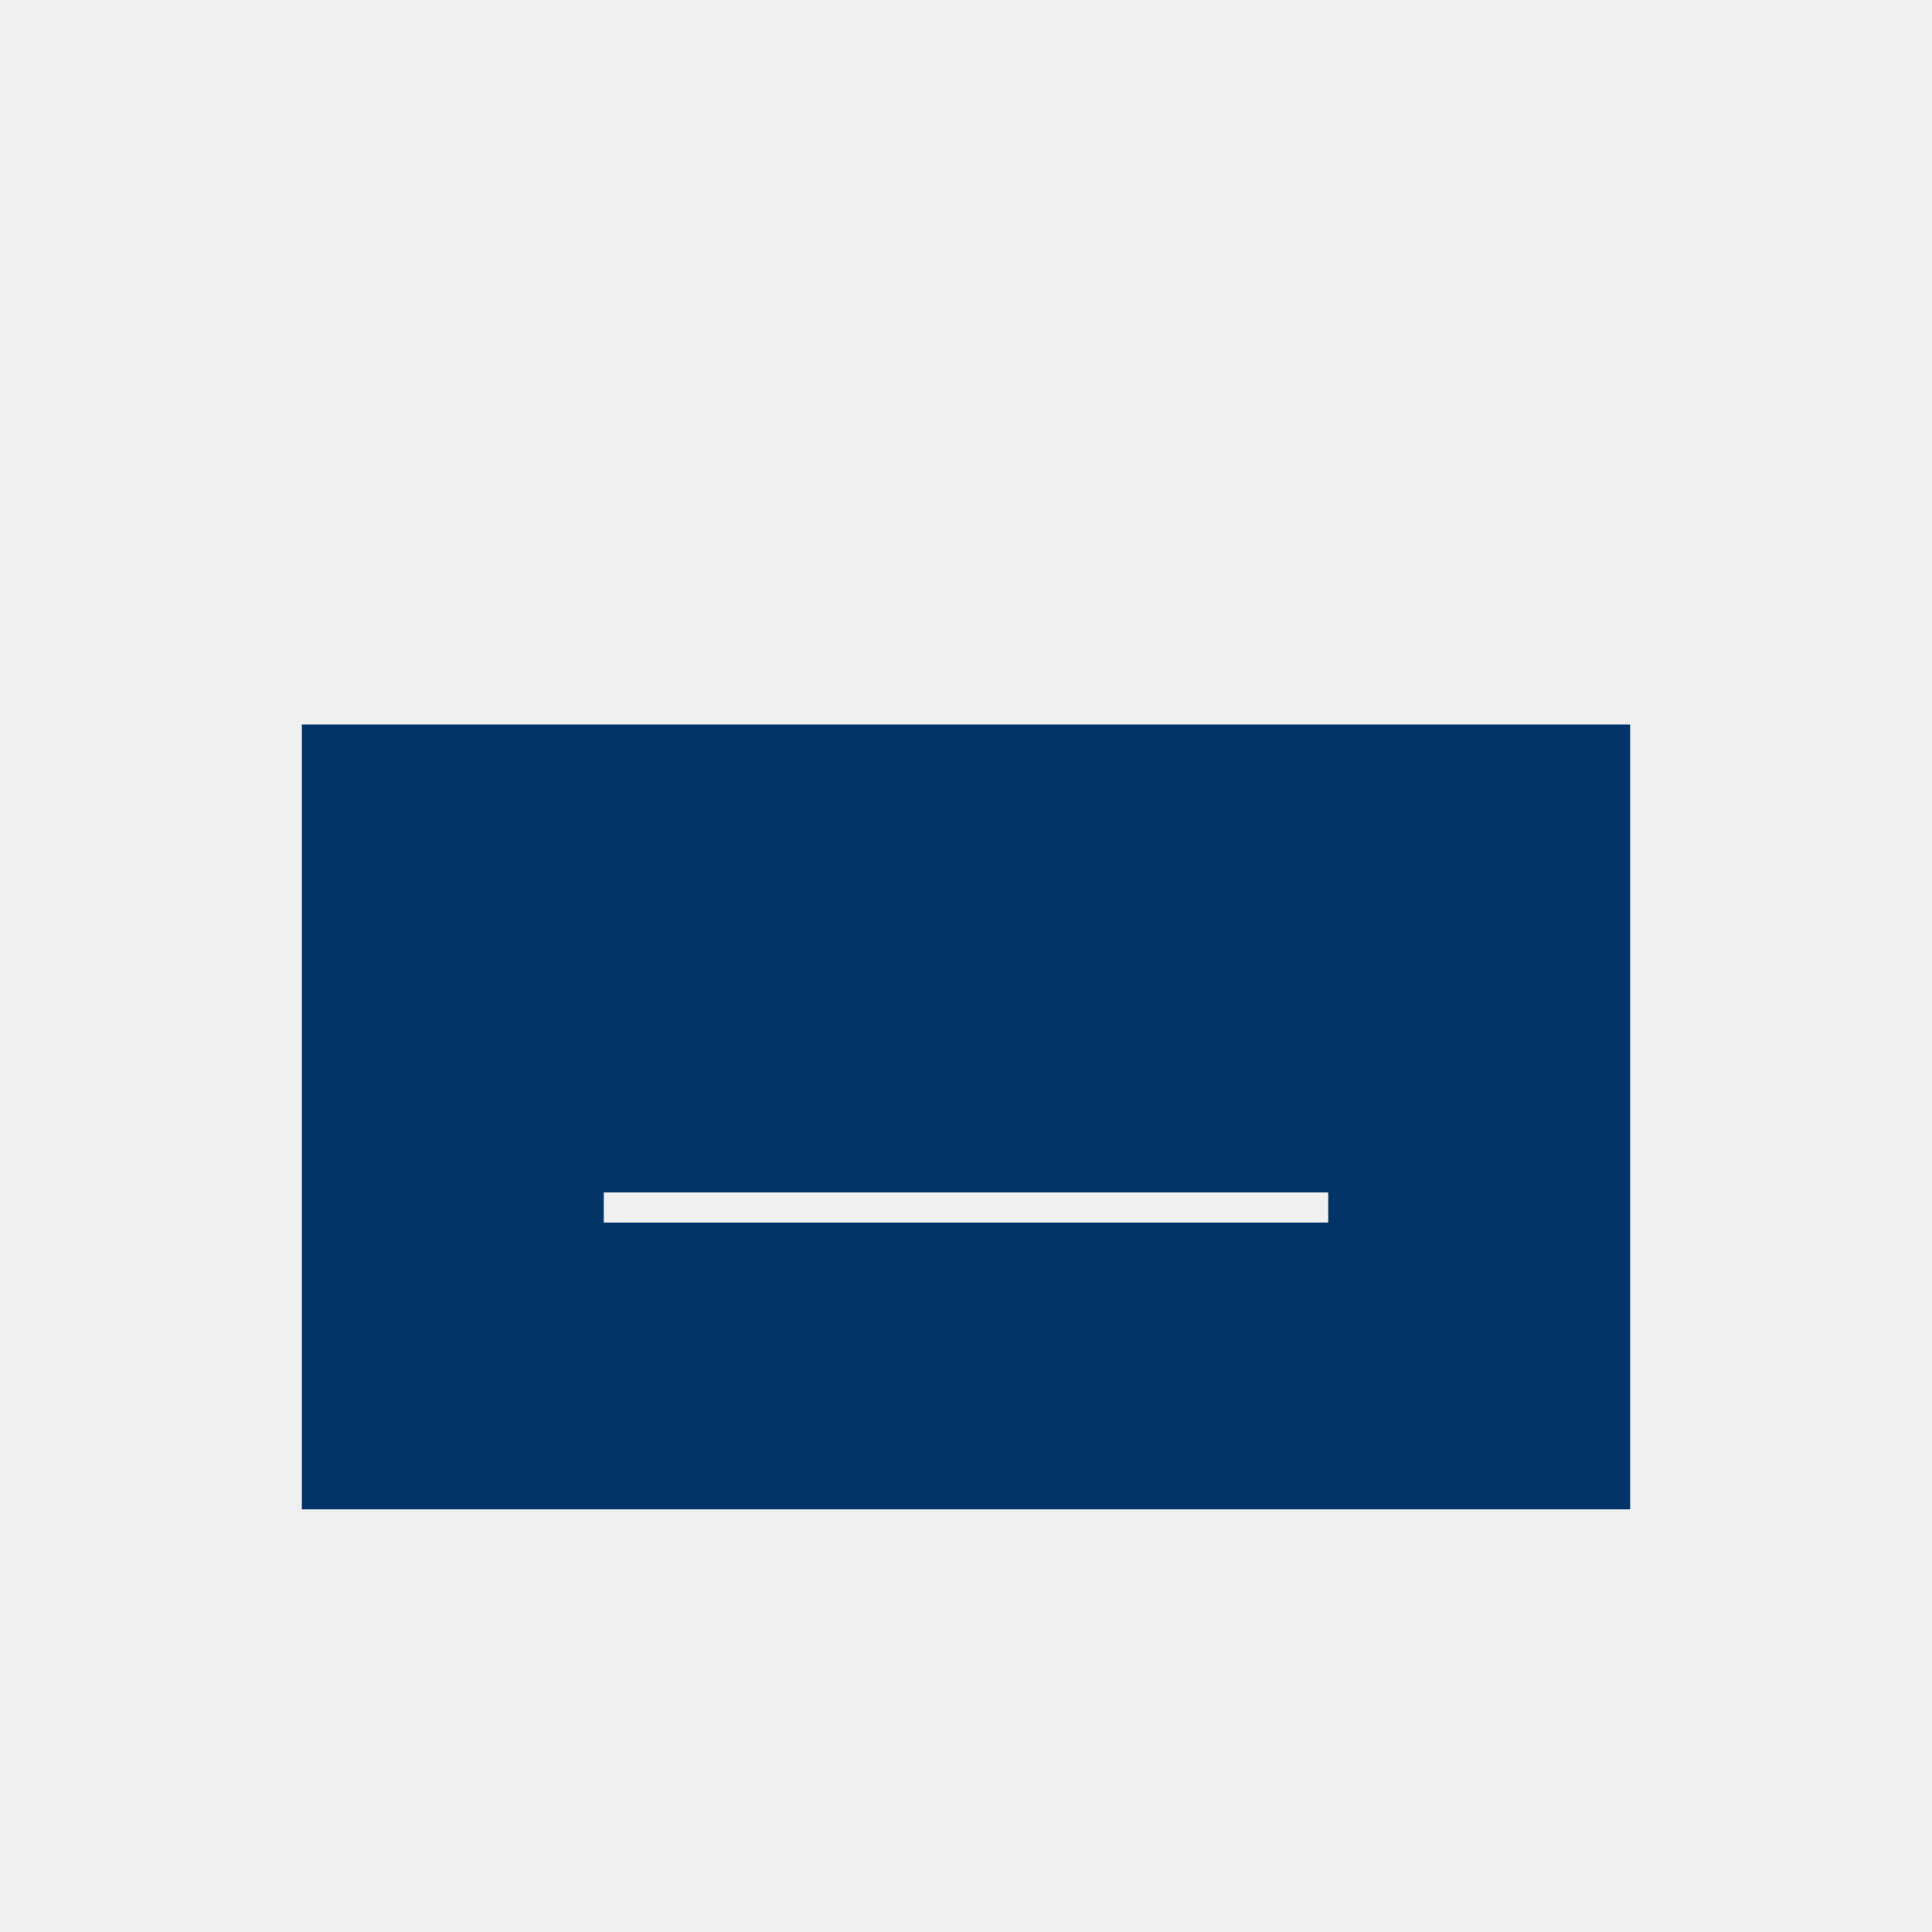
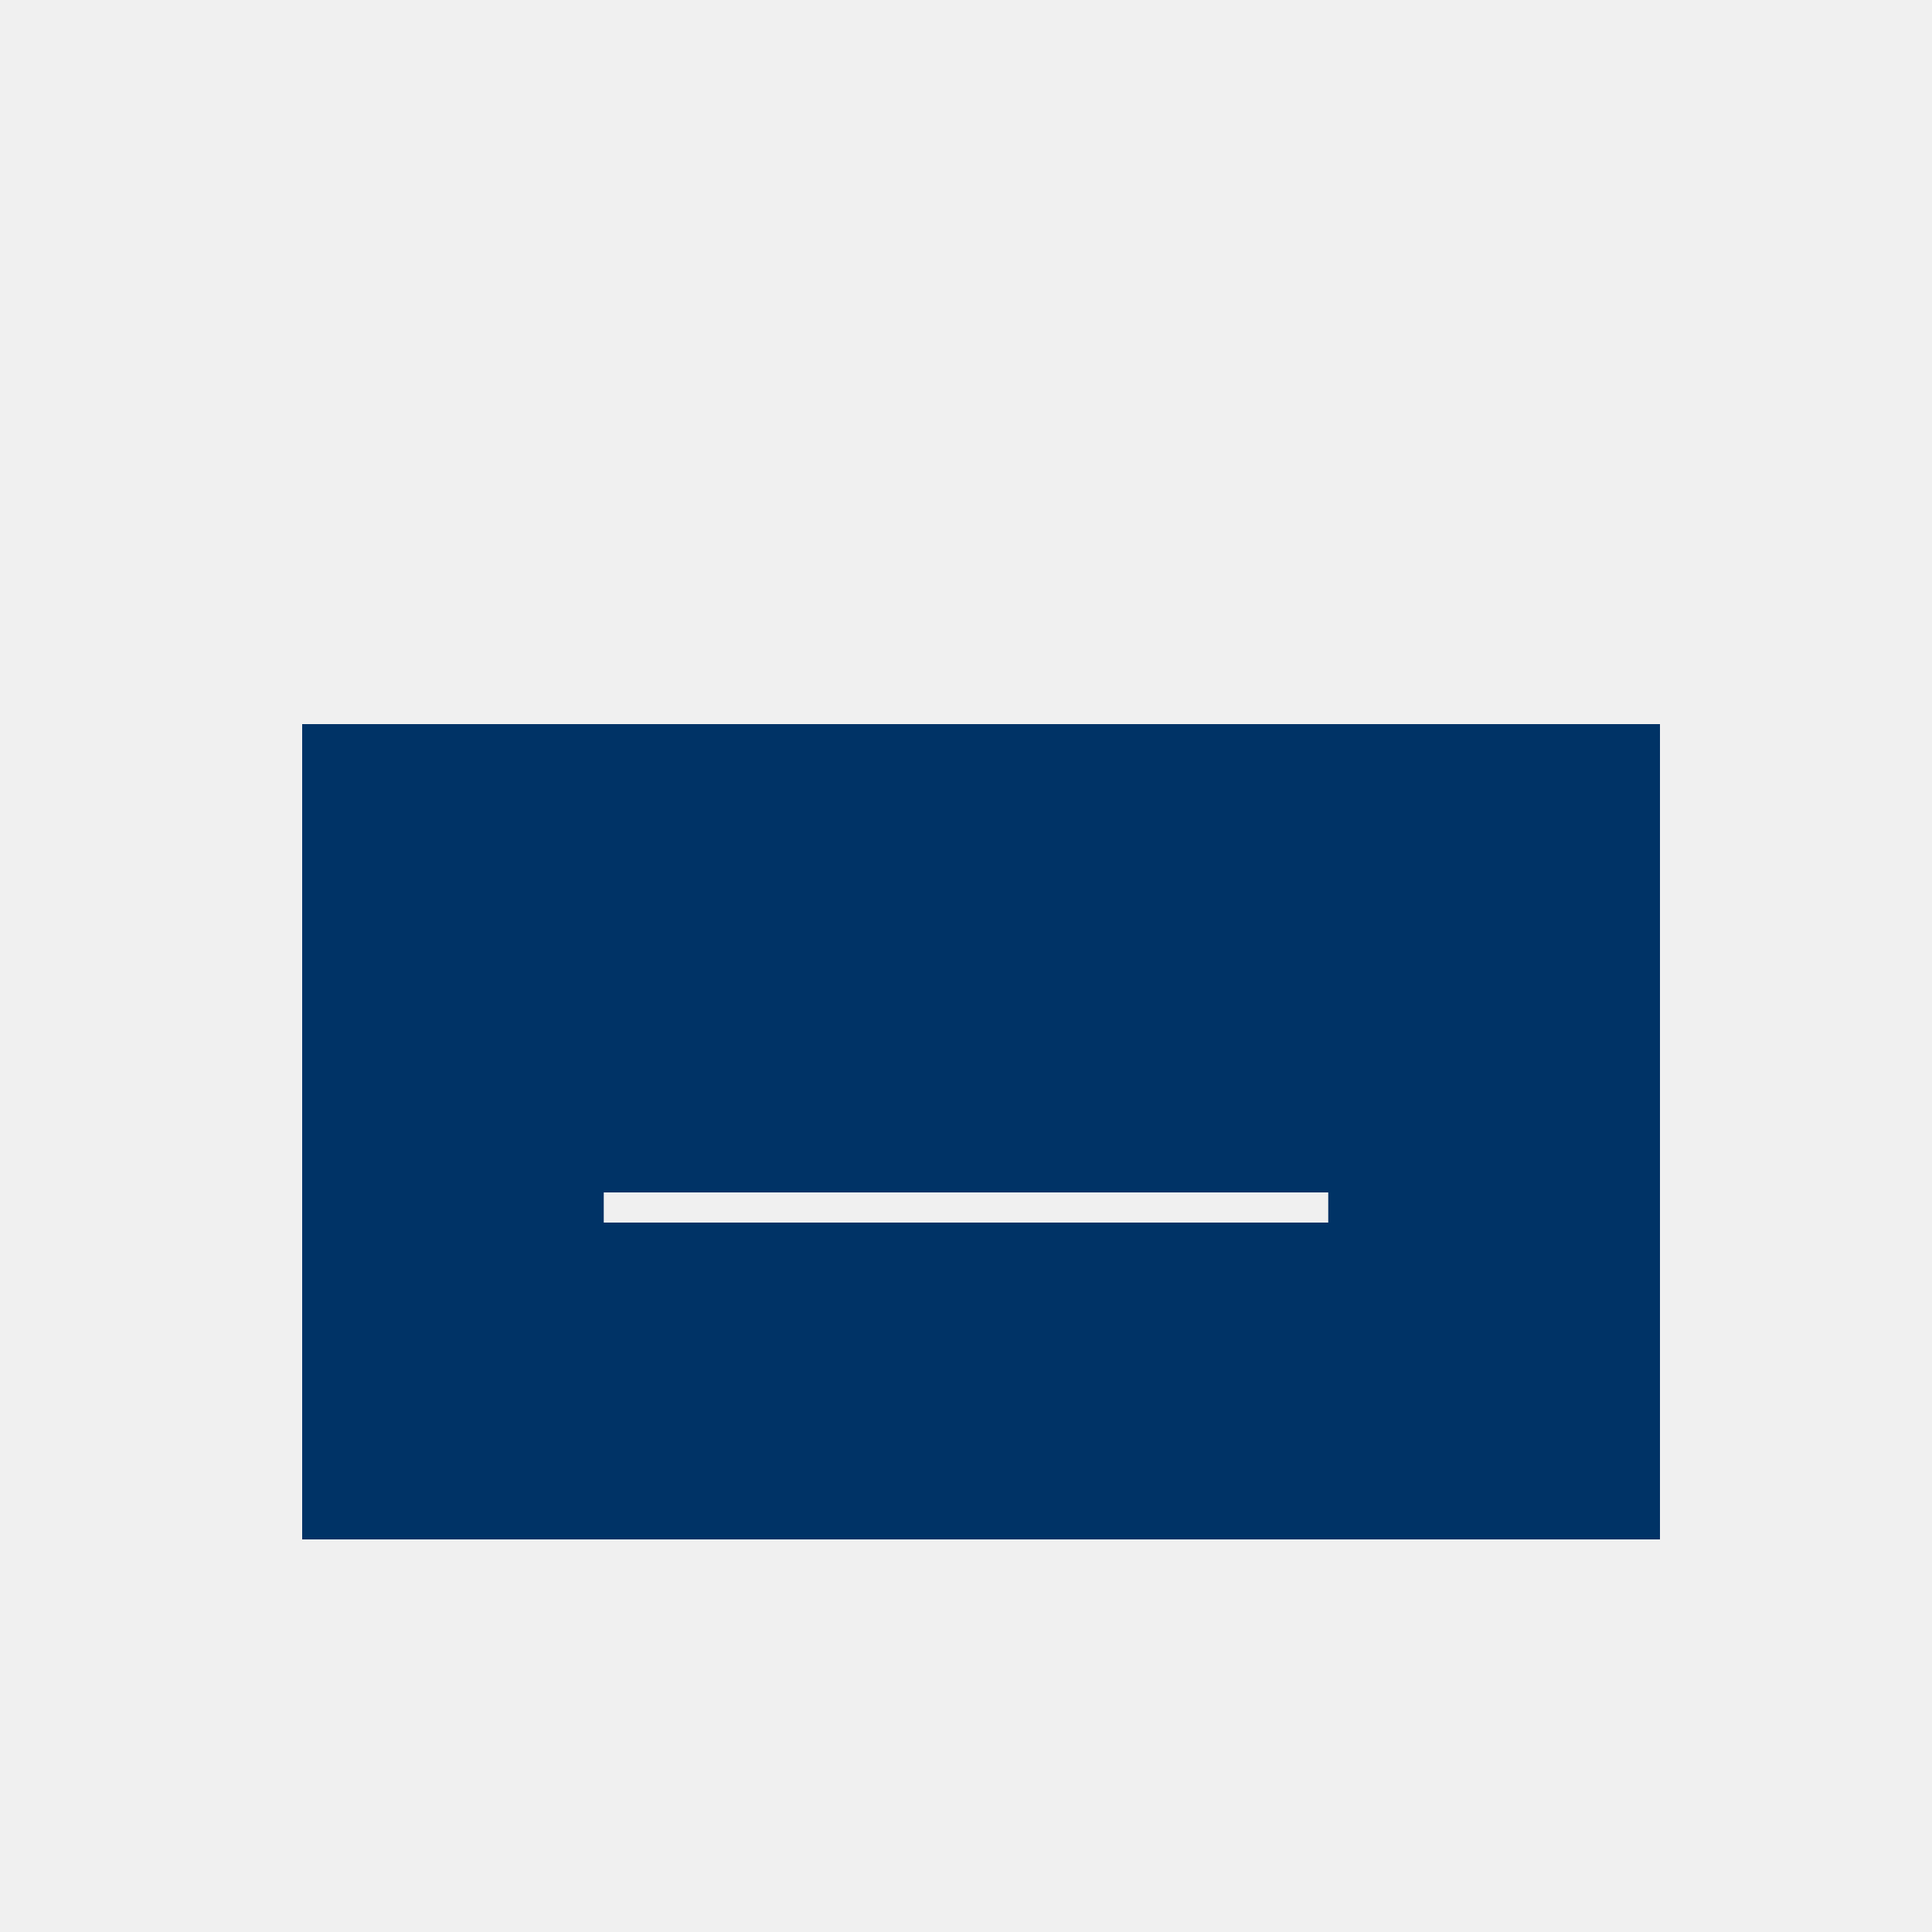
<svg xmlns="http://www.w3.org/2000/svg" viewBox="0 0 64 64" width="64" height="64">
  <defs>
    <mask id="morphea-cutout-mask" maskUnits="userSpaceOnUse">
      <rect x="0" y="0" width="64" height="64" fill="white" />
      <path d="M 20 40 L 44 40" fill="none" stroke="black" stroke-width="1" stroke-linecap="butt" stroke-linejoin="round" />
    </mask>
  </defs>
  <g mask="url(#morphea-cutout-mask)">
-     <rect x="10" y="24" width="44" height="26" rx="0" ry="0" fill="#003366" />
+     <rect x="10" y="24" width="45" height="27" rx="0" ry="0" fill="#003366" shape-rendering="crispEdges" />
  </g>
</svg>
